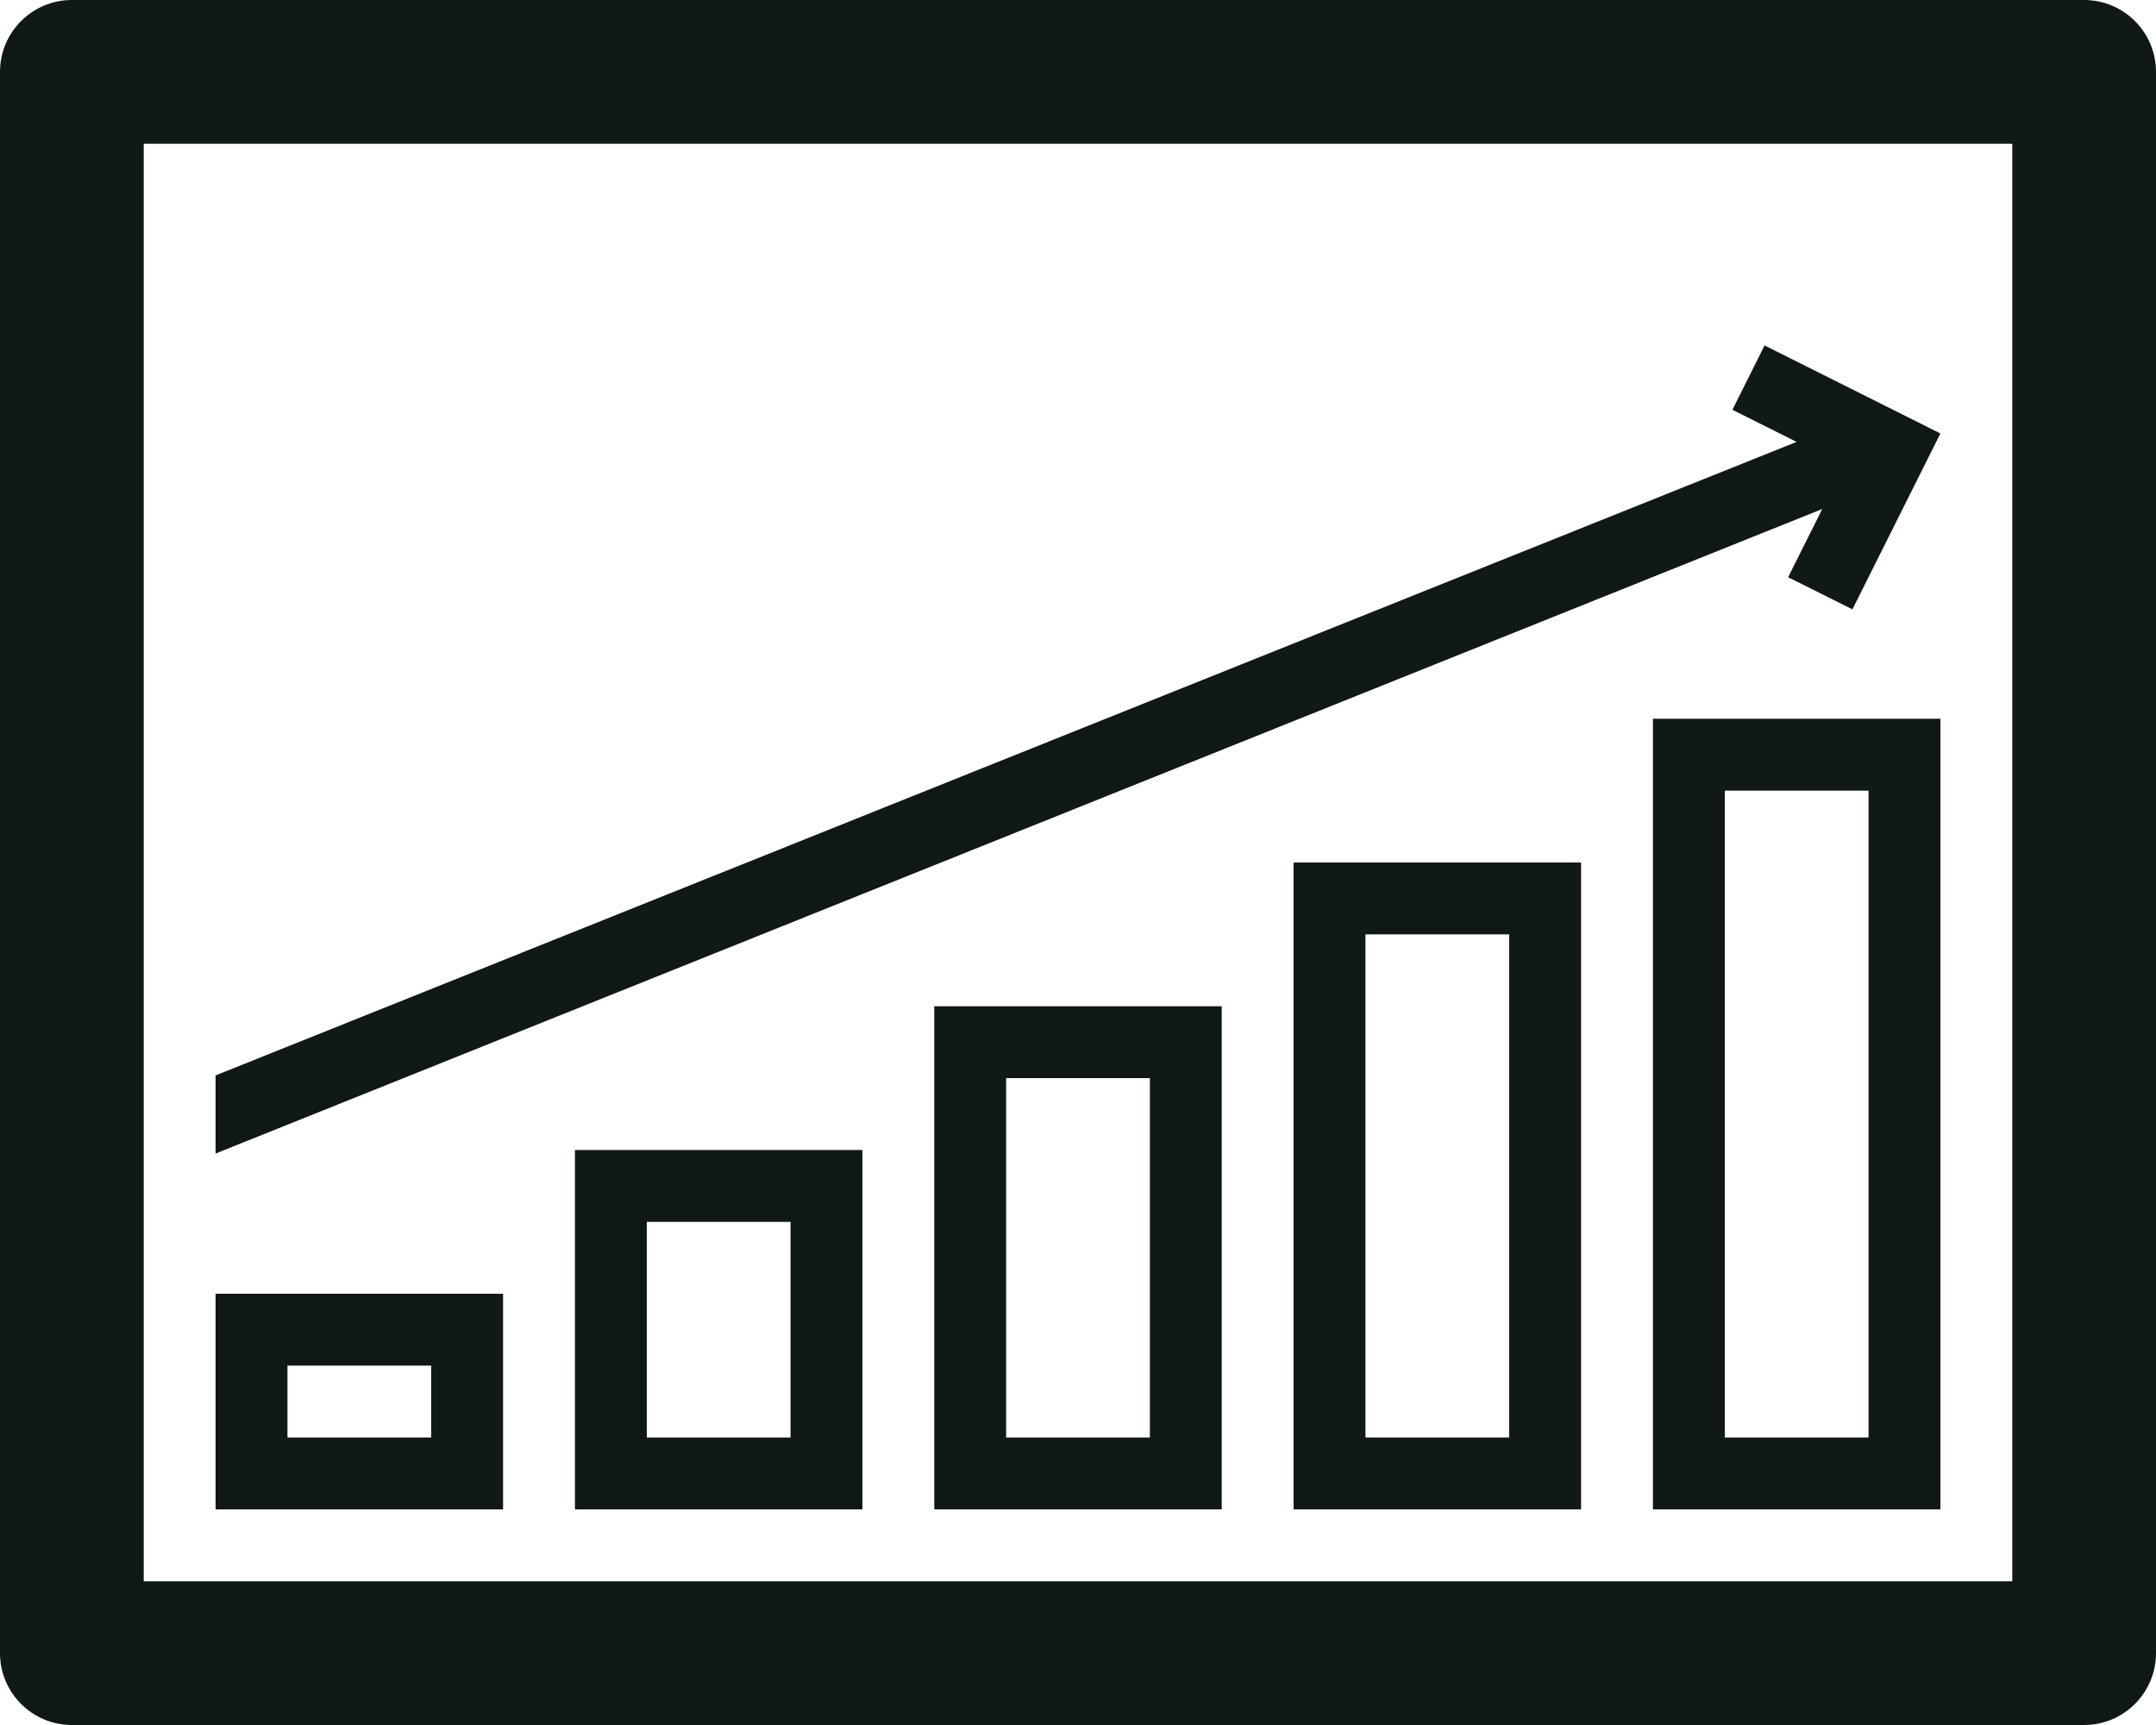
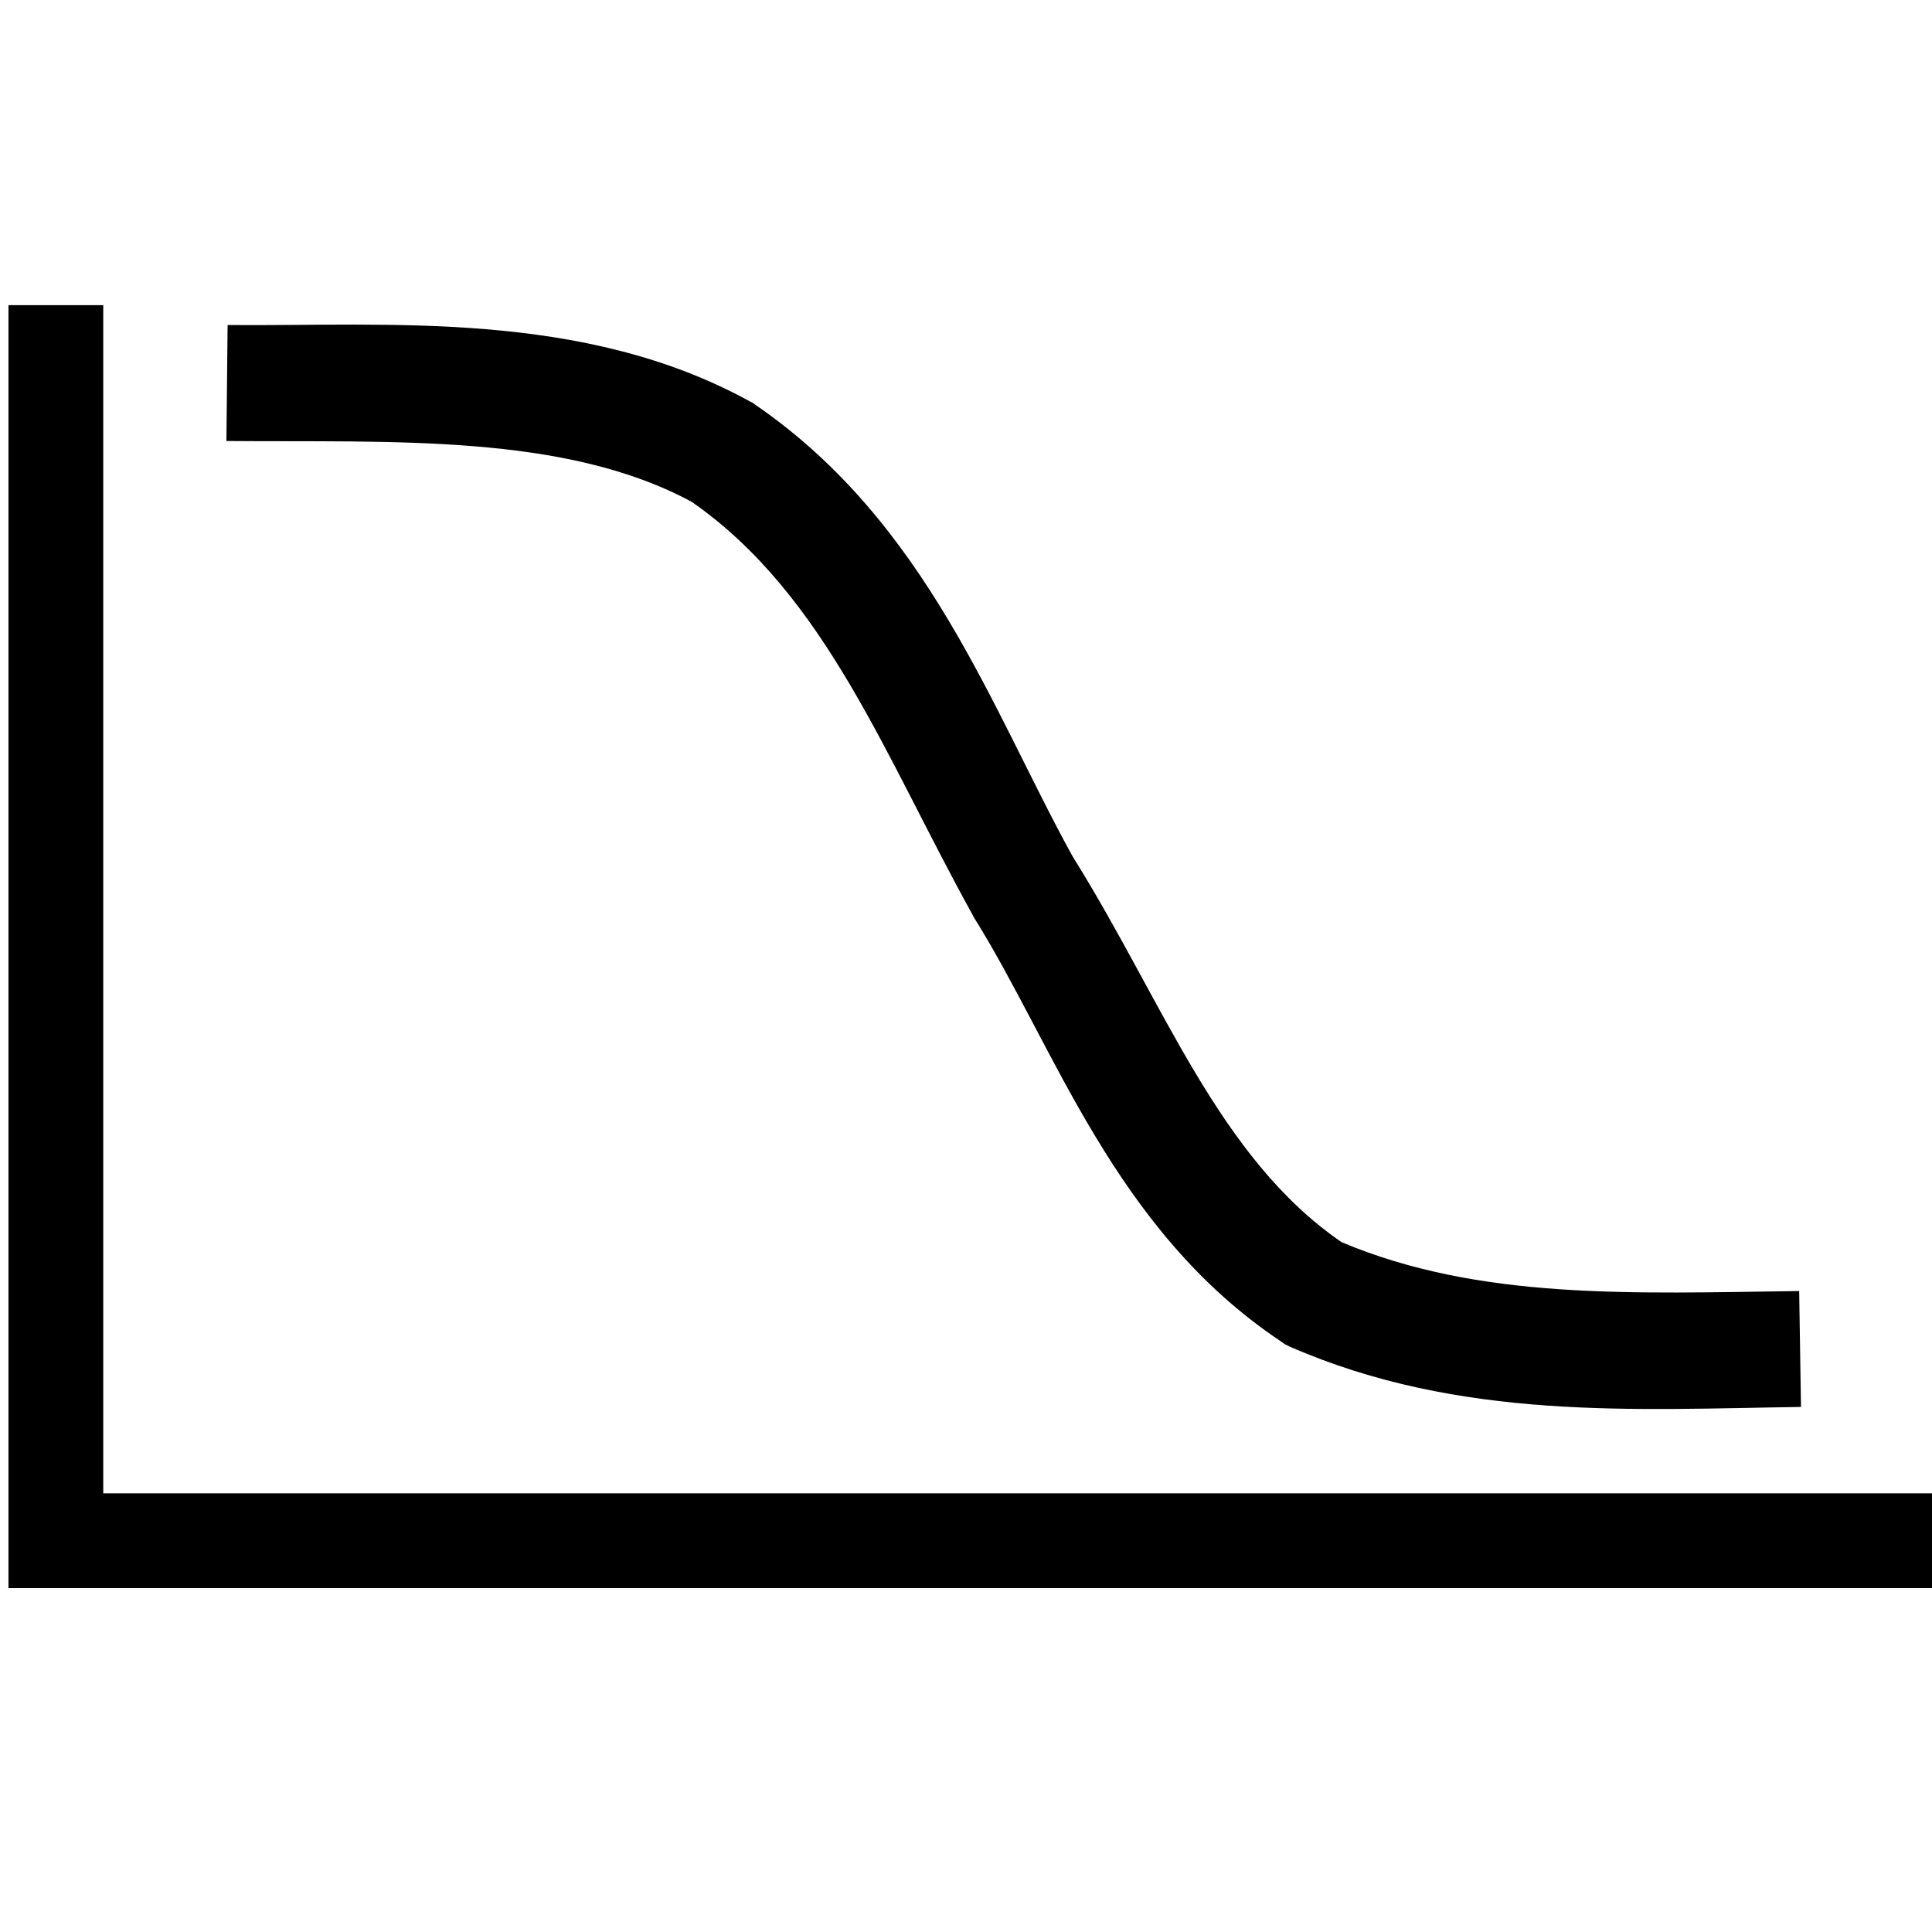
- <svg xmlns="http://www.w3.org/2000/svg" version="1.1" id="DESIGNS" x="0px" y="0px" width="30" height="24" viewBox="0 0 30 24" xml:space="preserve">
-   <defs id="defs838" />
-   <path class="blueprint_een" d="M 29,0 H 1 C 0.448,0 0,0.448 0,1 v 22 c 0,0.552 0.448,1 1,1 h 28 c 0.552,0 1,-0.448 1,-1 V 1 C 30,0.448 29.552,0 29,0 Z M 28,22 H 2 V 2 H 28 Z M 7,18 H 3 v 3 H 7 Z M 6,20 H 4 v -1 h 2 z m 2,1 h 4 V 16 H 8 Z m 1,-4 h 2 v 3 H 9 Z m 4,4 h 4 v -7 h -4 z m 1,-6 h 2 v 5 h -2 z m 4,6 h 4 v -9 h -4 z m 1,-8 h 2 v 7 h -2 z m 4,8 h 4 V 10 h -4 z m 1,-10 h 2 v 9 H 24 Z M 25.356,7.082 3,16.049 V 14.962 L 24.999,6.148 24.106,5.701 24.553,4.806 27,6.031 25.776,8.478 24.881,8.031 Z" style="fill:#111918" id="path831" />
+ <svg xmlns="http://www.w3.org/2000/svg" version="1.1" x="0px" y="0px" viewBox="0 0 100 100">
+   <g transform="translate(0,-952.3622)">
+     <path style="text-indent:0;text-transform:none;direction:ltr;block-progression:tb;baseline-shift:baseline;color:#000000;enable-background:accumulate;" d="m 0.438,968.156 0,63.969 0,2.438 2.438,0 97.656,0 0,-4.906 -95.188,0 0,-61.5 -4.906,0 z" fill="#000000" fill-opacity="1" stroke="none" marker="none" visibility="visible" display="inline" overflow="visible" />
+     <path style="text-indent:0;text-transform:none;direction:ltr;block-progression:tb;baseline-shift:baseline;color:#000000;enable-background:accumulate;" d="m 11.781,969.188 -0.062,6 c 8.57,0.075 17.508,-0.408 24.094,3.156 6.952,4.846 10.011,13.227 14.531,21.375 l 0.031,0.062 0.031,0.062 c 4.205,6.7 7.239,16.166 15.875,21.937 l 0.219,0.156 0.25,0.125 c 8.854,3.865 17.909,3.239 26.469,3.125 l -0.094,-6 c -8.626,0.115 -16.537,0.483 -23.688,-2.531 -6.374,-4.377 -9.182,-12.365 -13.844,-19.844 -0.028,-0.05 -0.066,-0.106 -0.094,-0.156 -4.158,-7.545 -7.486,-17.225 -16.406,-23.344 l -0.125,-0.094 -0.125,-0.062 c -8.691,-4.79 -18.806,-3.896 -27.062,-3.969 z" fill="#000000" fill-opacity="1" stroke="none" marker="none" visibility="visible" display="inline" overflow="visible" />
+   </g>
</svg>
